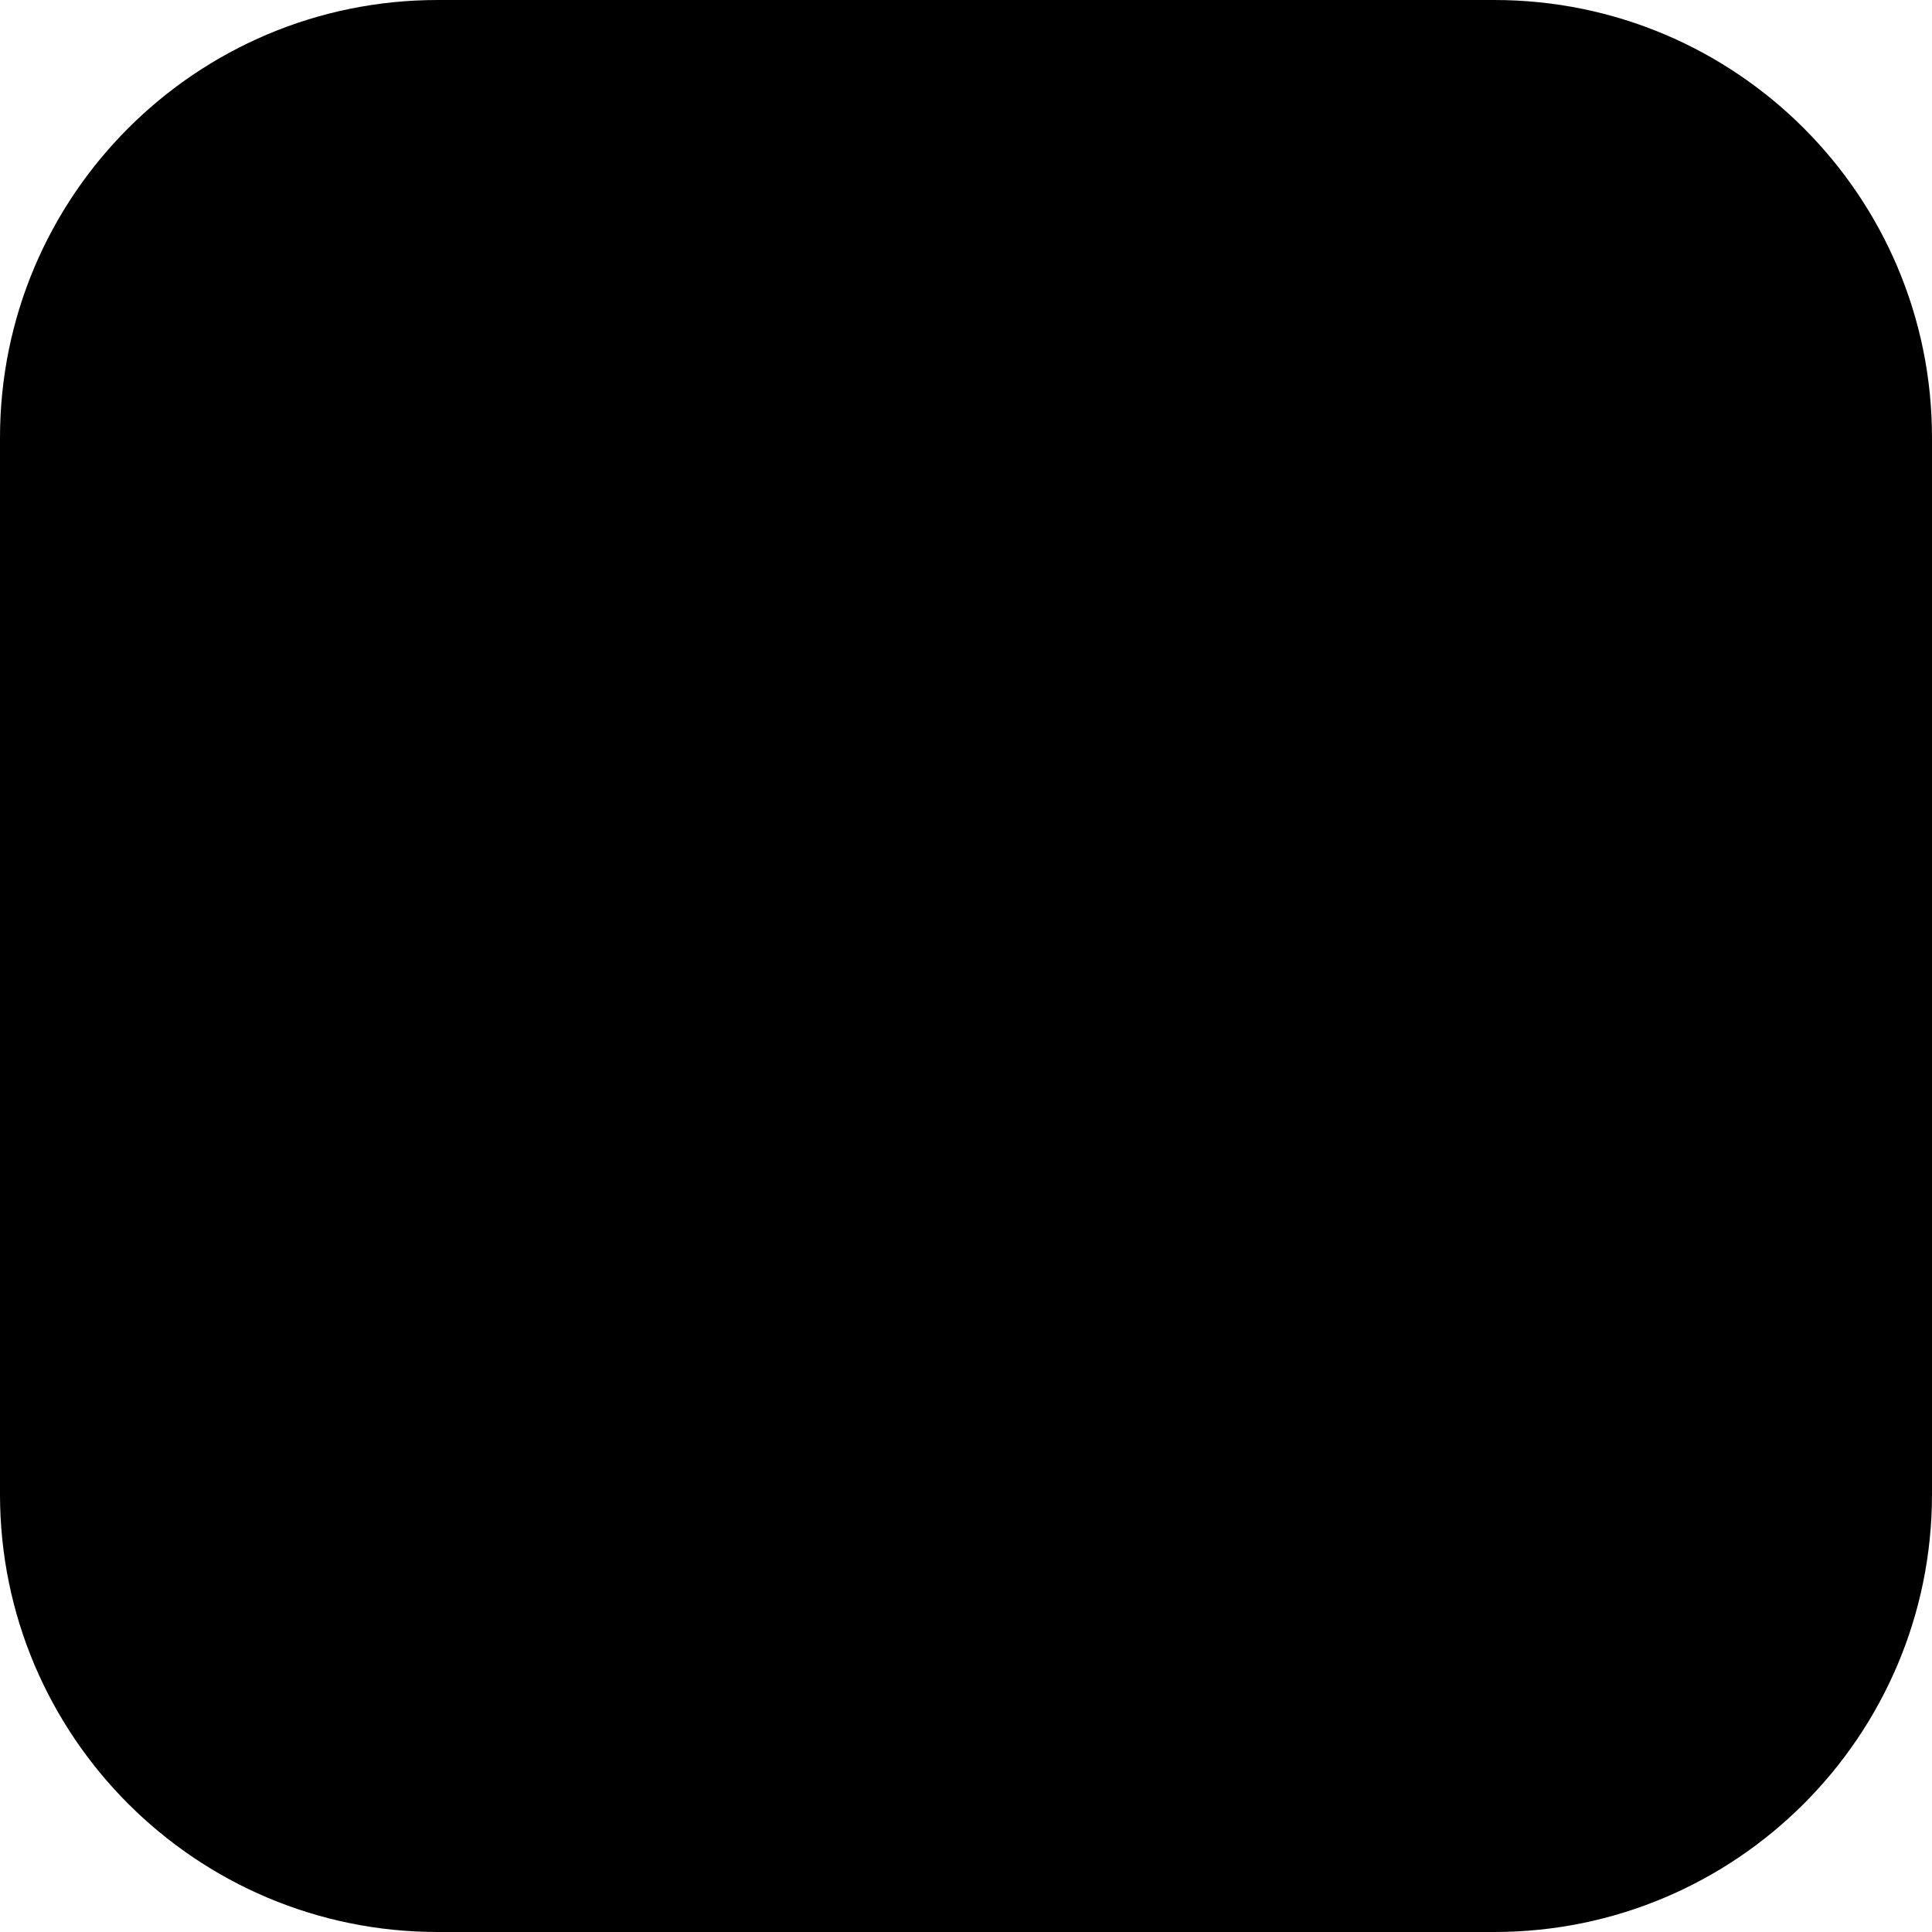
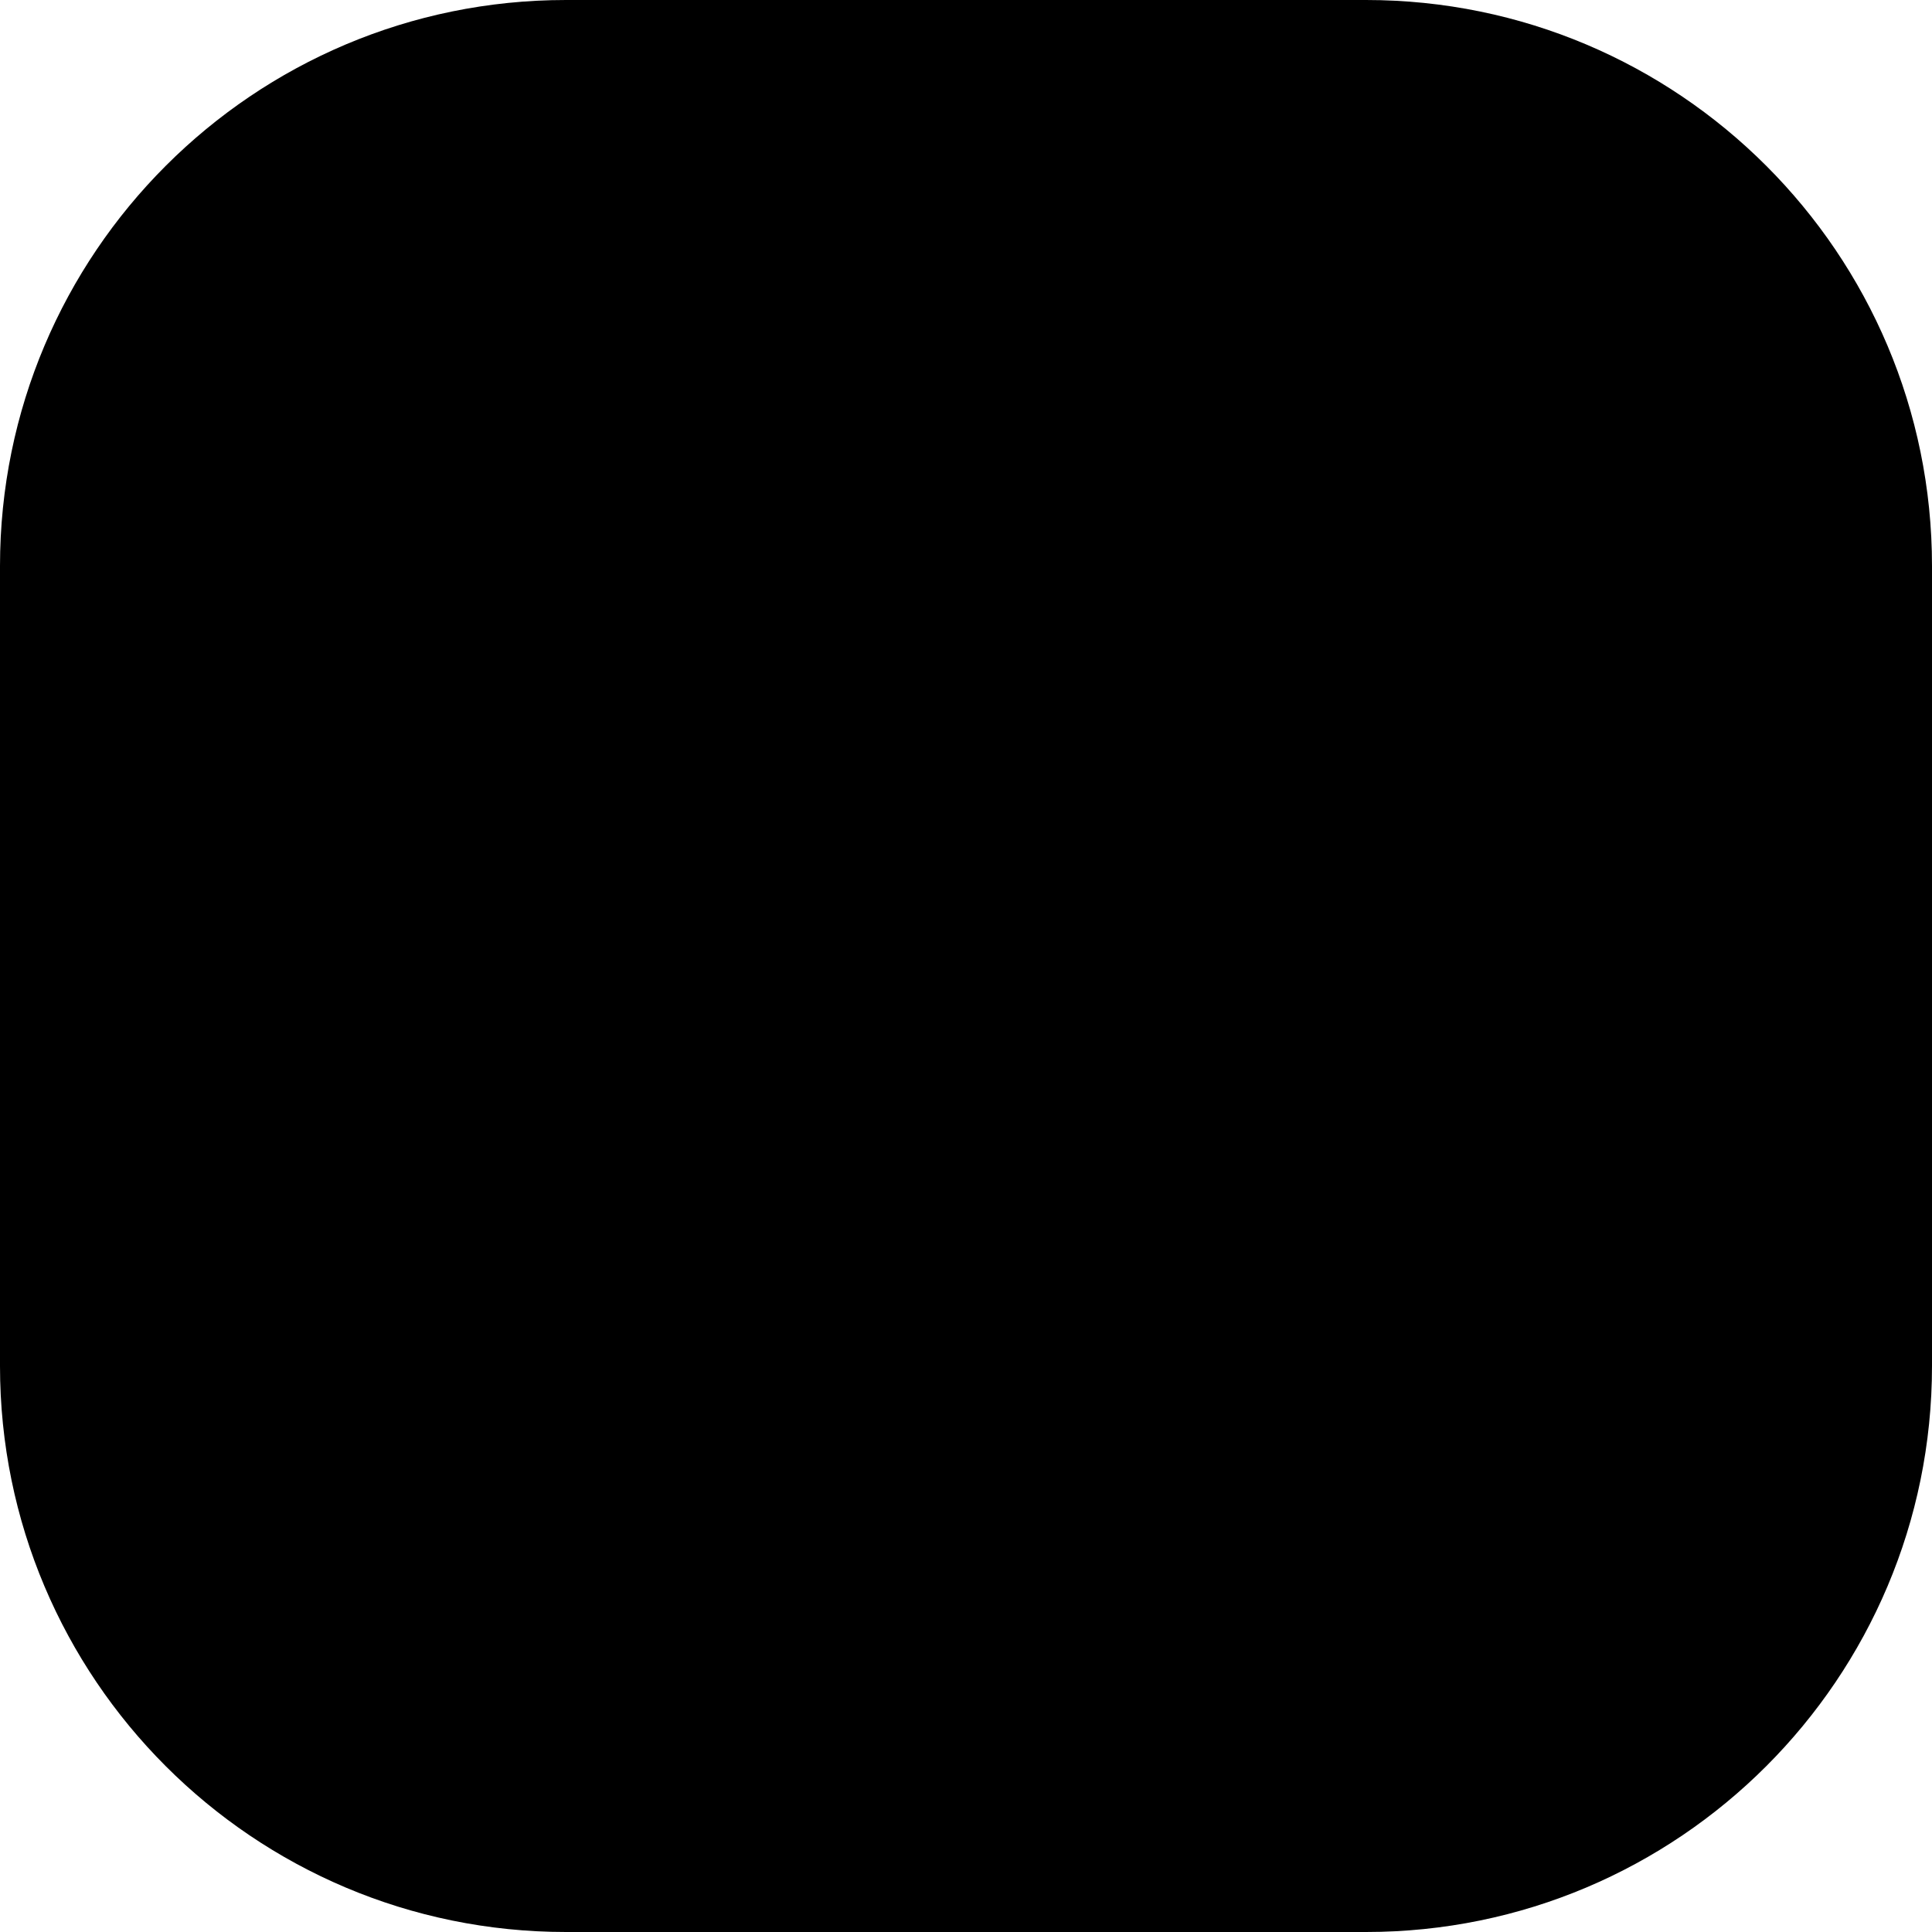
<svg xmlns="http://www.w3.org/2000/svg" viewBox="0 0 1024 1024">
-   <rect width="1024" height="1024" rx="232" fill="{{bg}}" />
-   <path d="M512 236 L780 452 V760 a40 40 0 0 1 -40 40 H284 a40 40 0 0 1 -40 -40 V452 Z" fill="none" stroke="{{accent}}" stroke-width="56" stroke-linejoin="round" />
-   <path d="M512 470 v196 M414 568 h196" stroke="{{accent}}" stroke-width="64" stroke-linecap="round" />
+   <rect width="1024" height="1024" rx="300" fill="{{plate}}" />
+   <path transform="translate(212 212) scale(25)" d="M3 12h4l2-5 4 10 2-5h6" fill="none" stroke="{{mark}}" stroke-width="2.2" stroke-linecap="round" stroke-linejoin="round" />
</svg>
